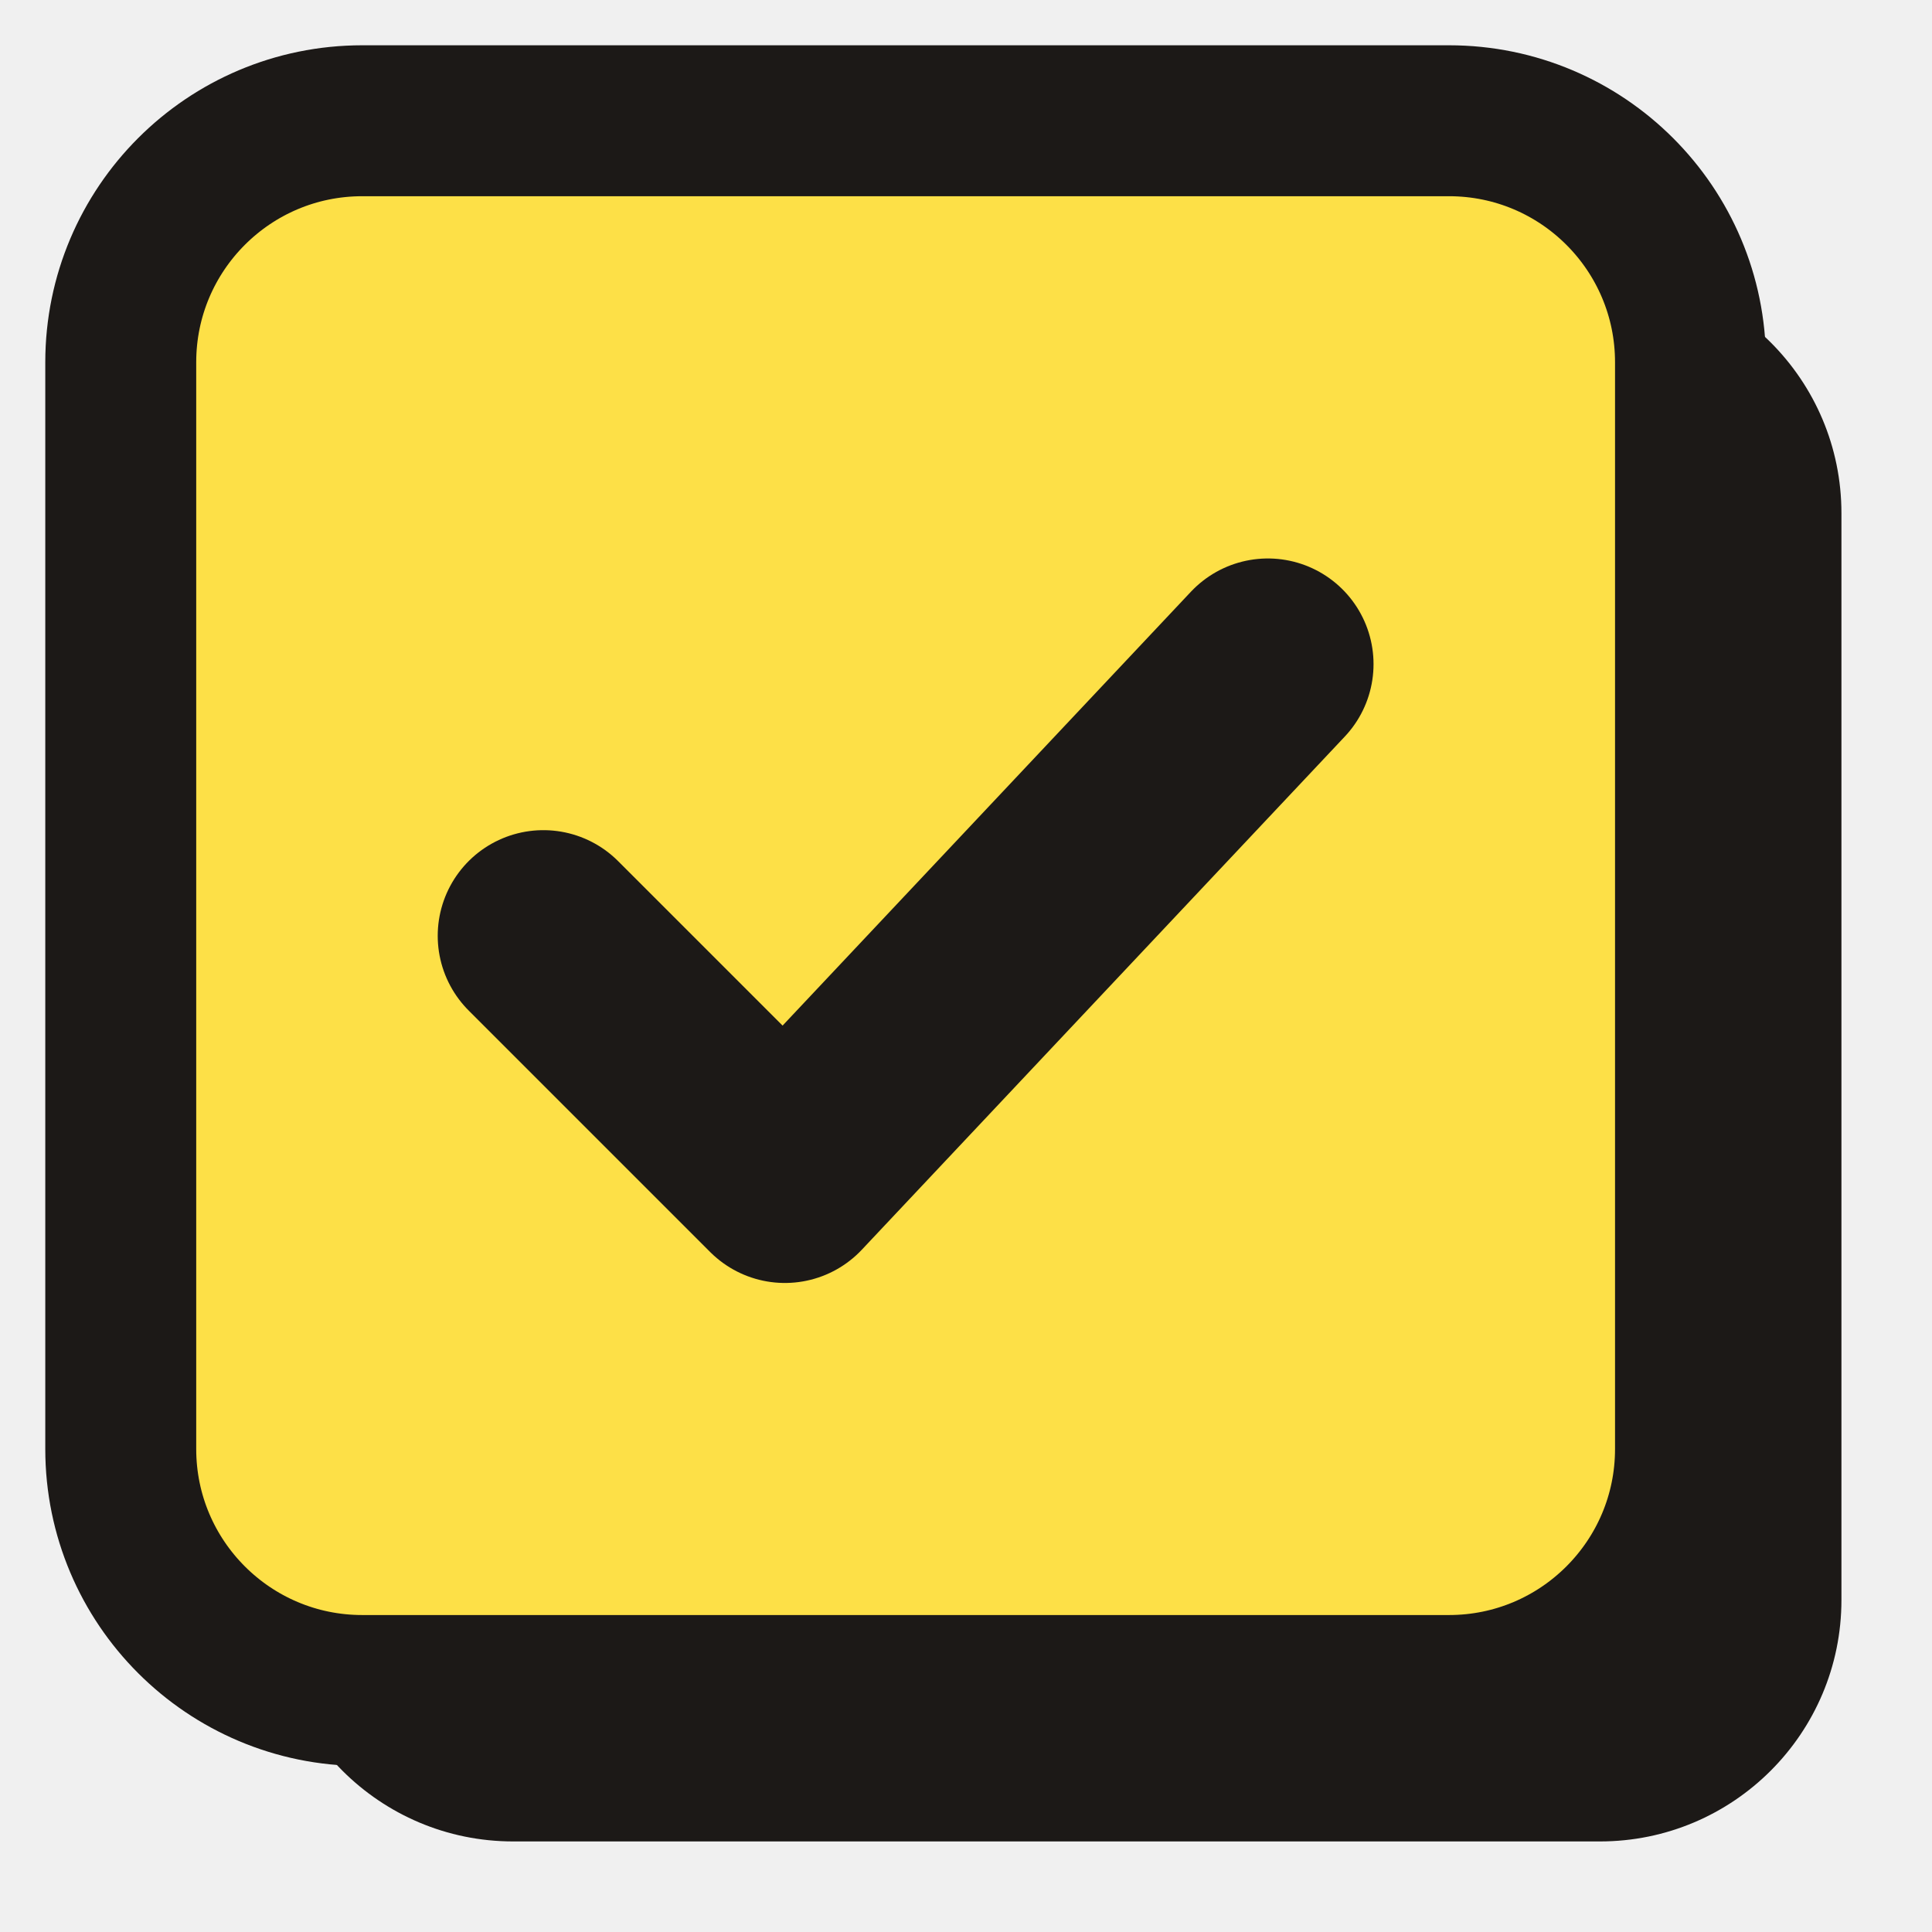
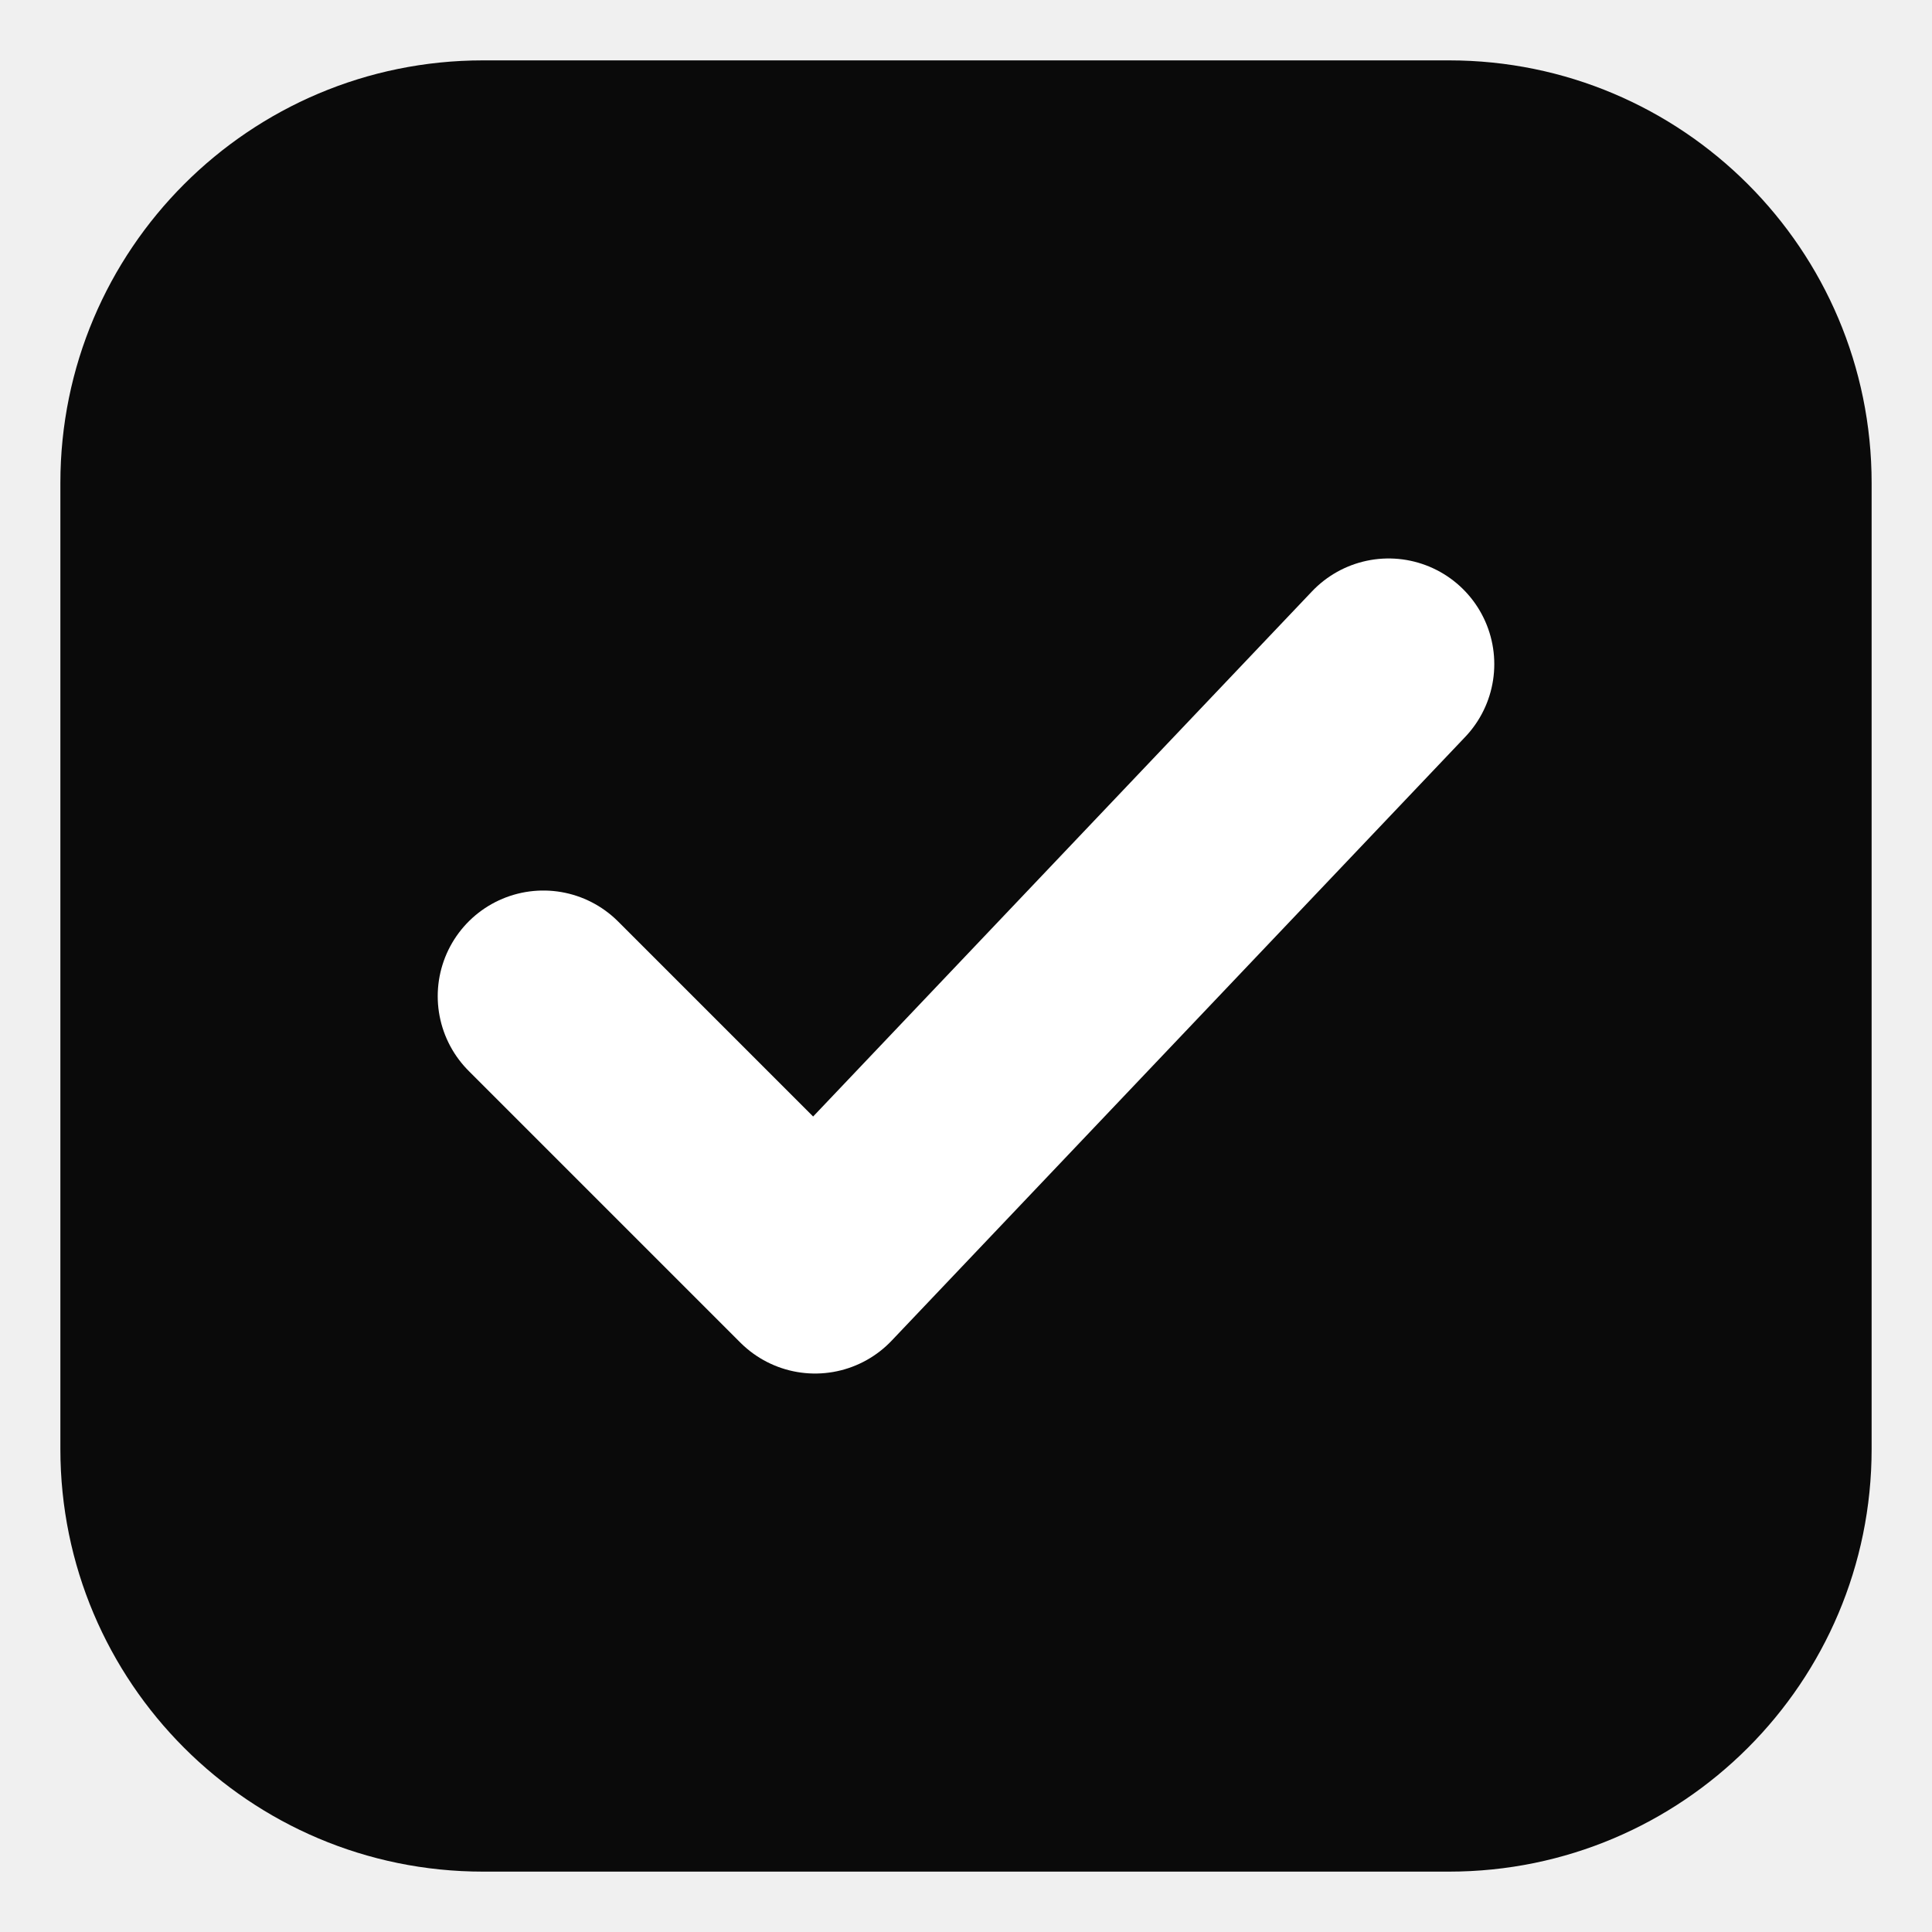
<svg xmlns="http://www.w3.org/2000/svg" viewBox="0 0 64 64">
-   <rect x="9" y="9" width="52" height="52" rx="8" fill="#1c1917" />
-   <rect x="4" y="4" width="52" height="52" rx="8" fill="#fde047" stroke="#1c1917" stroke-width="5" />
-   <path d="M18 31l8 8 16-17" fill="none" stroke="#1c1917" stroke-width="7" stroke-linecap="round" stroke-linejoin="round" />
+   <rect x="2" y="2" width="60" height="60" rx="14" fill="#0a0a0a" />
+   <path d="M18 33l9 9 19-20" fill="none" stroke="#ffffff" stroke-width="7" stroke-linecap="round" stroke-linejoin="round" />
</svg>
